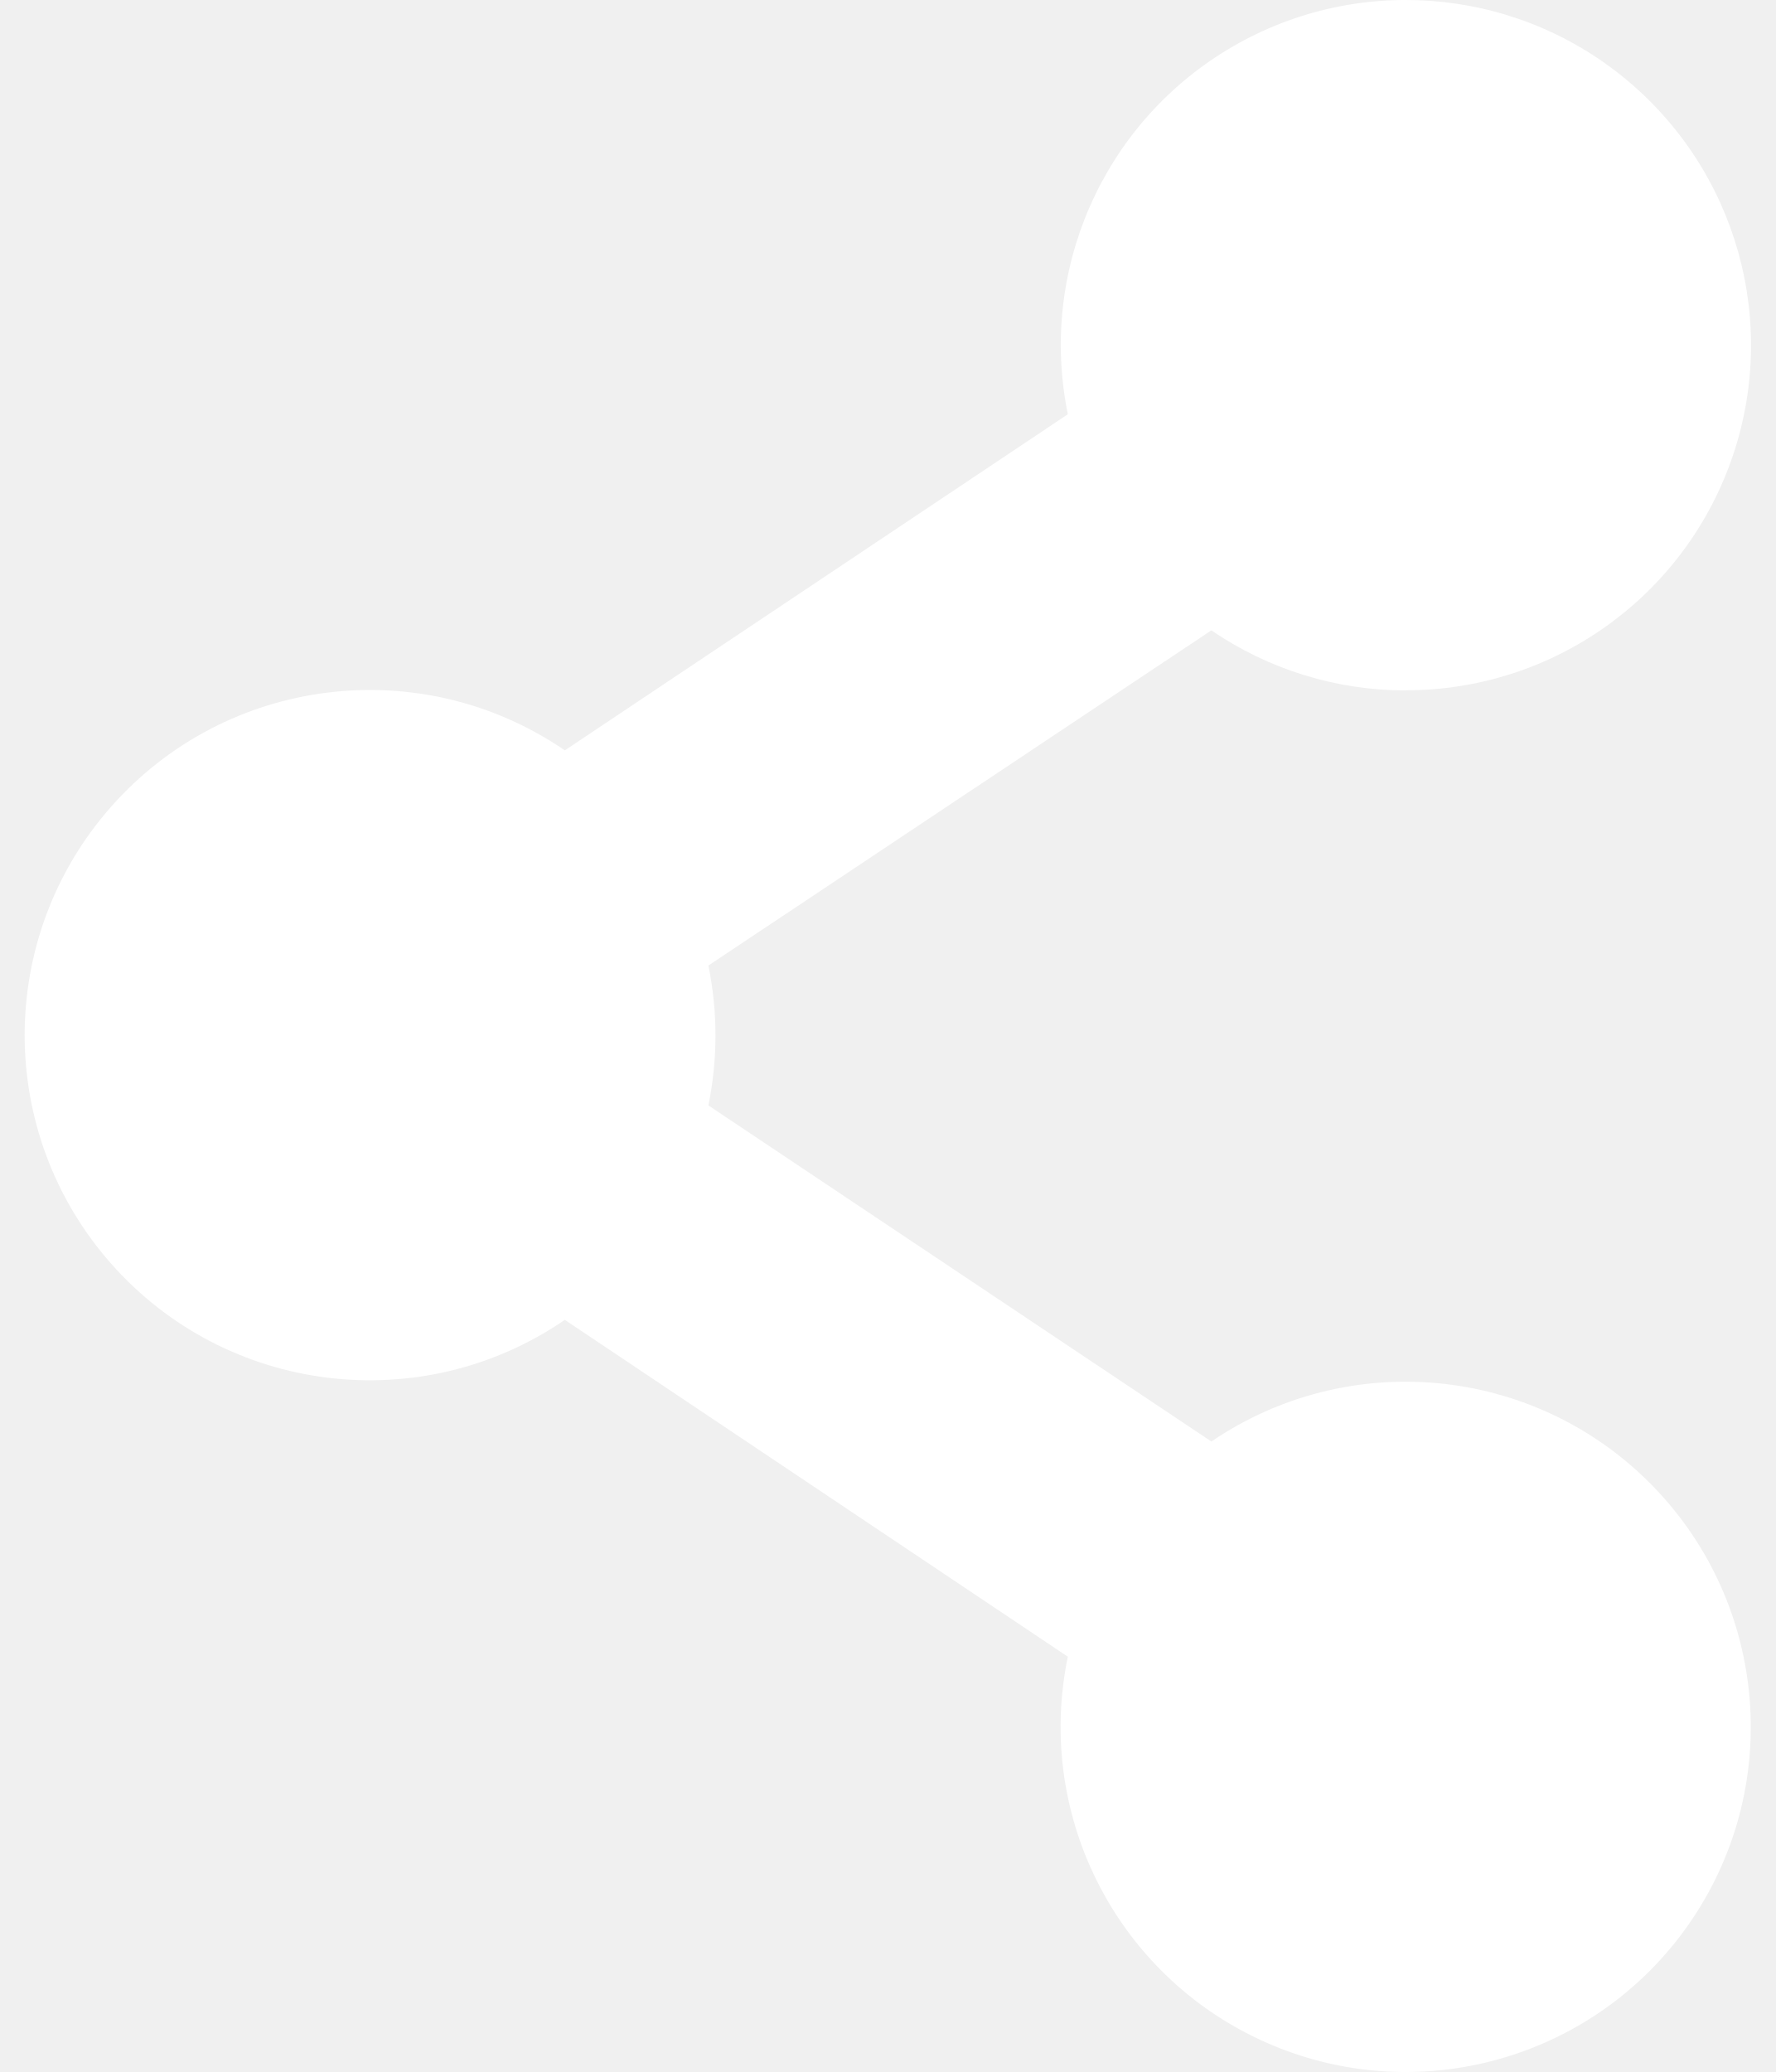
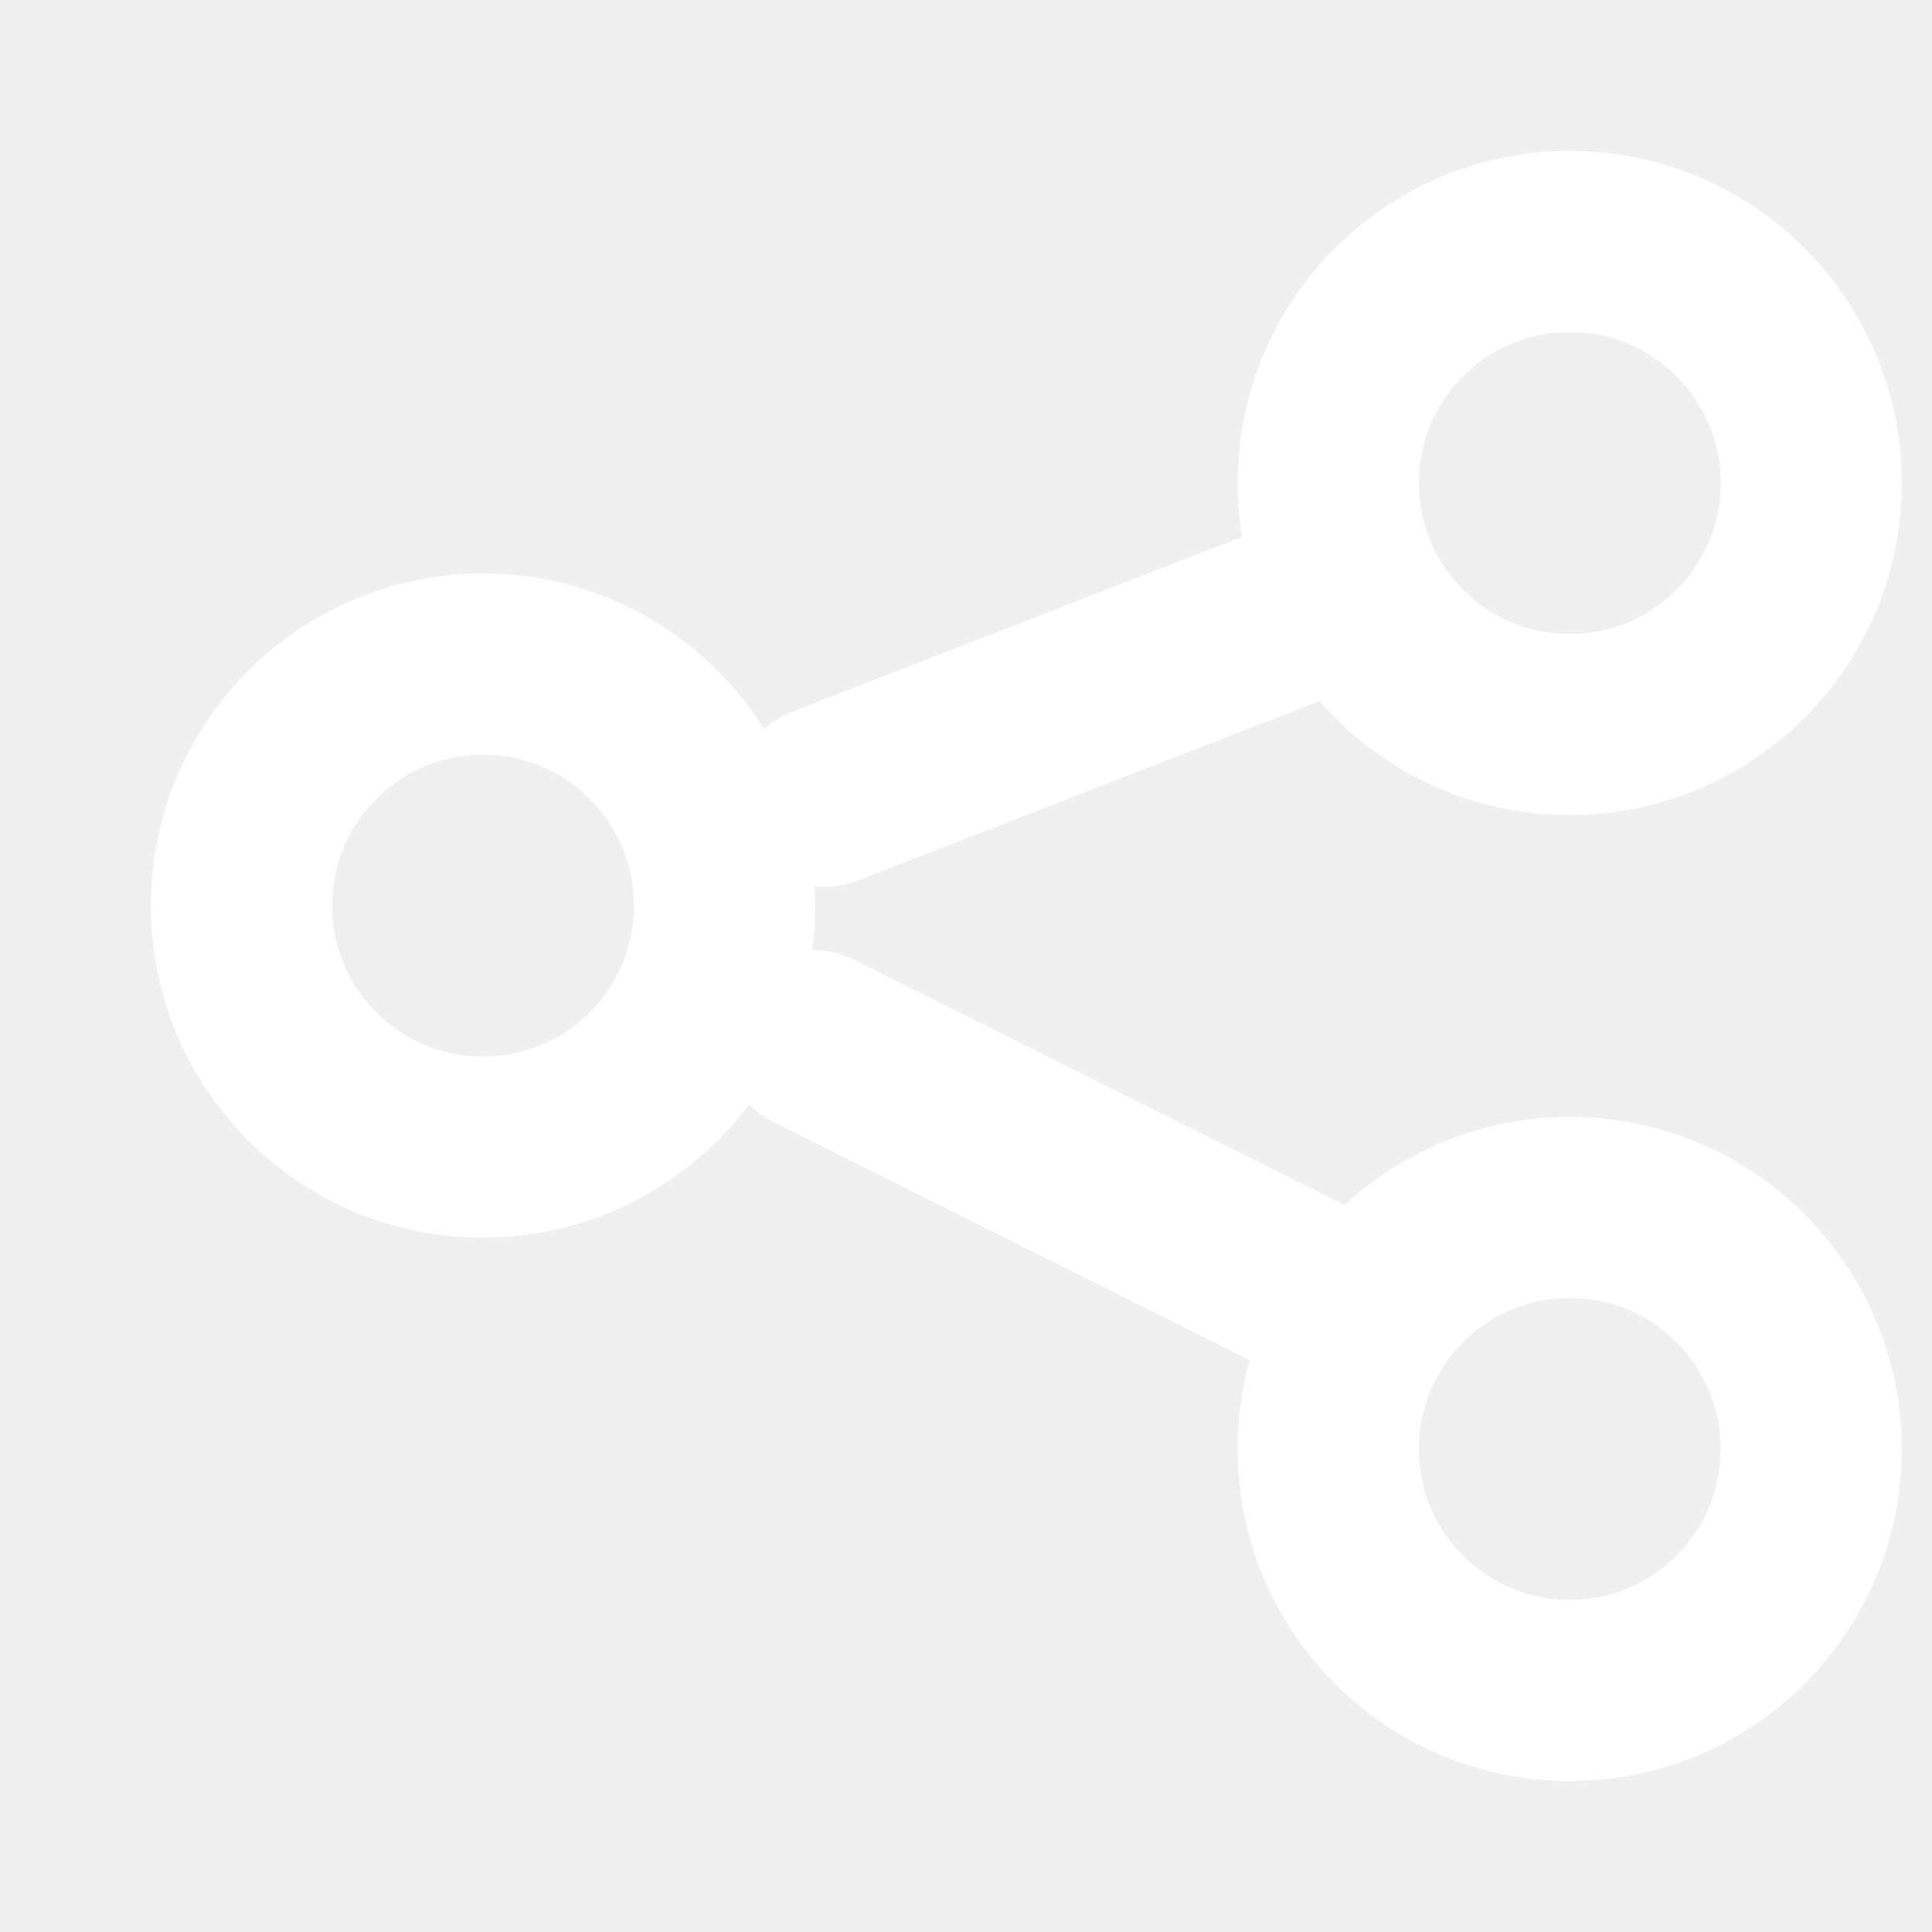
- <svg xmlns="http://www.w3.org/2000/svg" width="12px" height="14px" viewBox="0 0 12 14" version="1.1">
-   <g id="UI-KIT" stroke="none" stroke-width="1" fill="none" fill-rule="evenodd">
-     <g transform="translate(-690, -2838)" fill="#FFFFFF" id="icon/share">
-       <g transform="translate(689, 2838)">
-         <g id="iconshare" transform="translate(1.166667, 0)">
-           <path d="M9.333,4.664 C10.319,4.665 11.199,4.044 11.53,3.115 C11.861,2.187 11.572,1.15 10.808,0.526 C10.045,-0.098 8.971,-0.174 8.127,0.336 C7.283,0.846 6.851,1.832 7.049,2.799 L3.65,5.07 C2.678,4.405 1.364,4.568 0.585,5.45 C-0.195,6.332 -0.195,7.657 0.585,8.539 C1.364,9.421 2.679,9.583 3.65,8.918 L7.049,11.194 C6.822,12.287 7.401,13.387 8.431,13.819 C9.46,14.25 10.651,13.891 11.271,12.963 C11.891,12.035 11.766,10.798 10.973,10.012 C10.181,9.226 8.942,9.112 8.019,9.74 L4.62,7.469 C4.684,7.157 4.684,6.836 4.62,6.524 L8.019,4.259 C8.406,4.524 8.864,4.665 9.332,4.665 L9.333,4.664 Z" id="Path" fill-rule="nonzero" />
+ <svg xmlns="http://www.w3.org/2000/svg" width="16px" height="16px" viewBox="0 0 16 16" version="1.1">
+   <g id="design" stroke="none" stroke-width="1" fill="none" fill-rule="evenodd" stroke-linecap="round" stroke-linejoin="round">
+     <g id="HE-map---NRC-sidebar" transform="translate(-20, -3019)" stroke="#FFFFFF" stroke-width="1.5">
+       <g id="icon_share" transform="translate(20, 3019)">
+         <g id="share" transform="translate(2, 2)">
+           <circle id="Oval" cx="2" cy="5.5" r="2" />
+           <circle id="Oval" cx="11" cy="2" r="2" />
+           <circle id="Oval" cx="11" cy="10" r="2" />
+           <line x1="4.831" y1="4.594" x2="9.169" y2="2.907" id="Shape" />
+           <line x1="4.737" y1="6.619" x2="9.263" y2="8.882" id="Shape" />
        </g>
      </g>
    </g>
  </g>
</svg>
